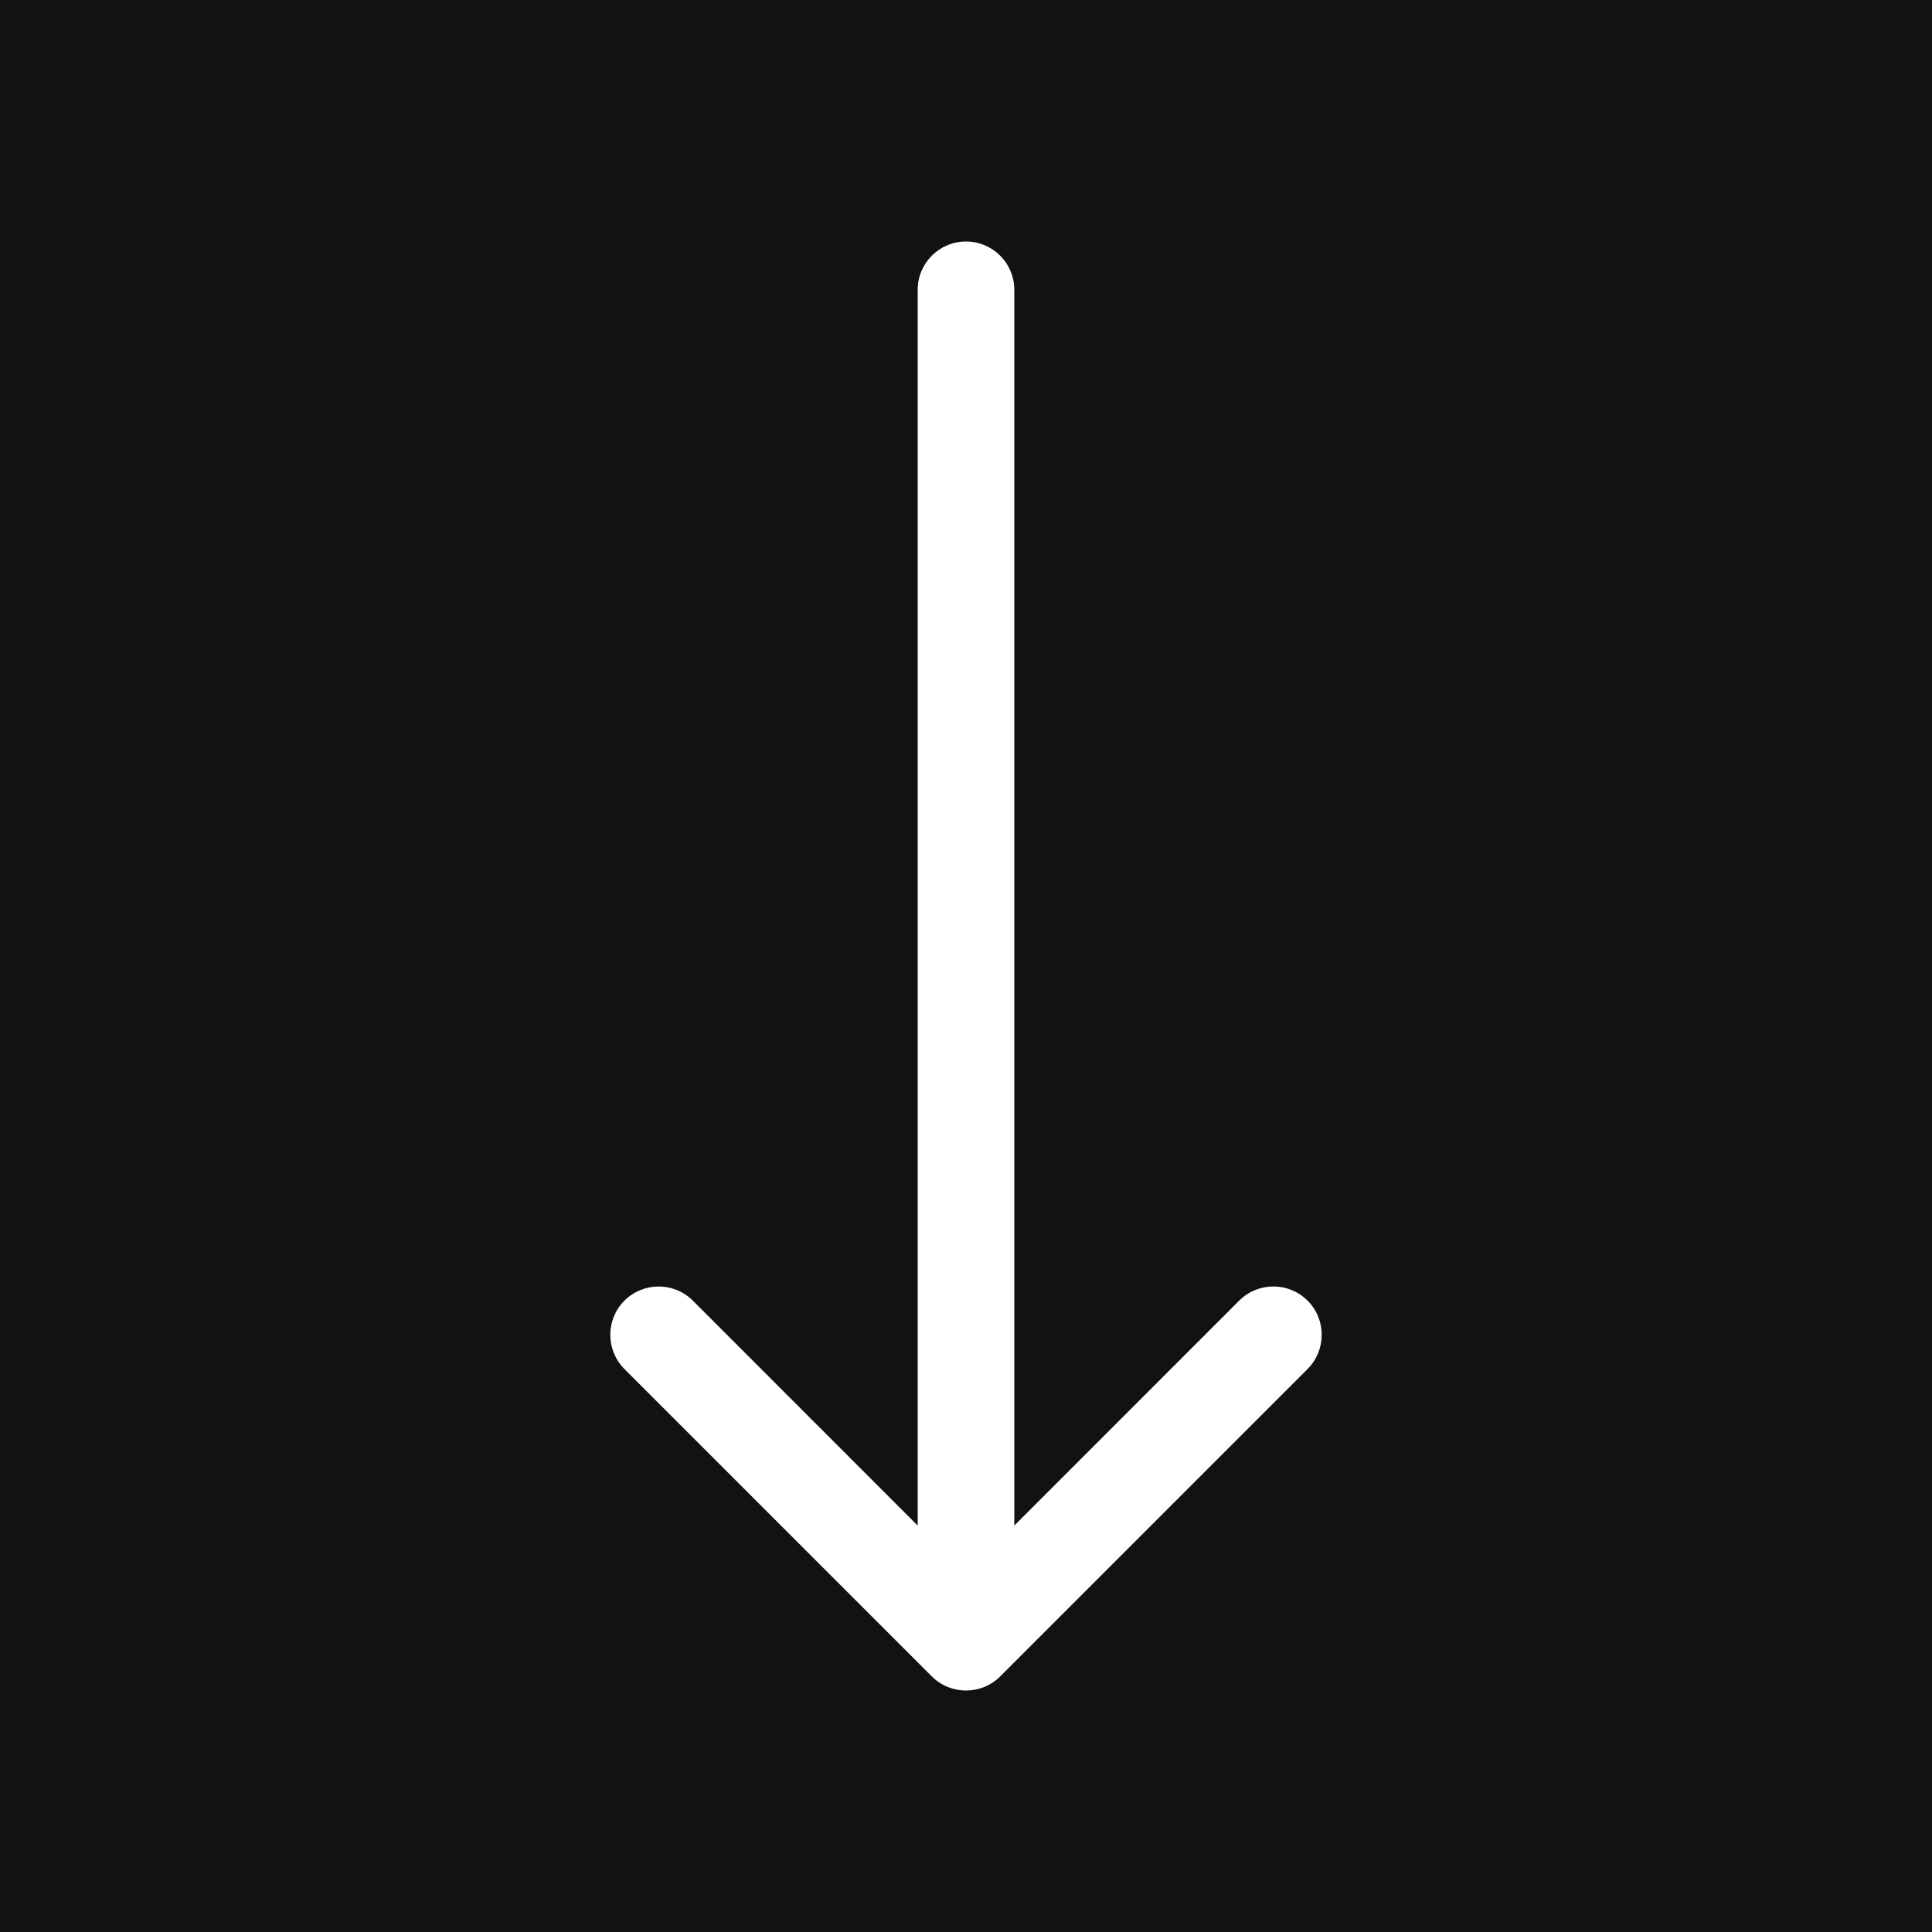
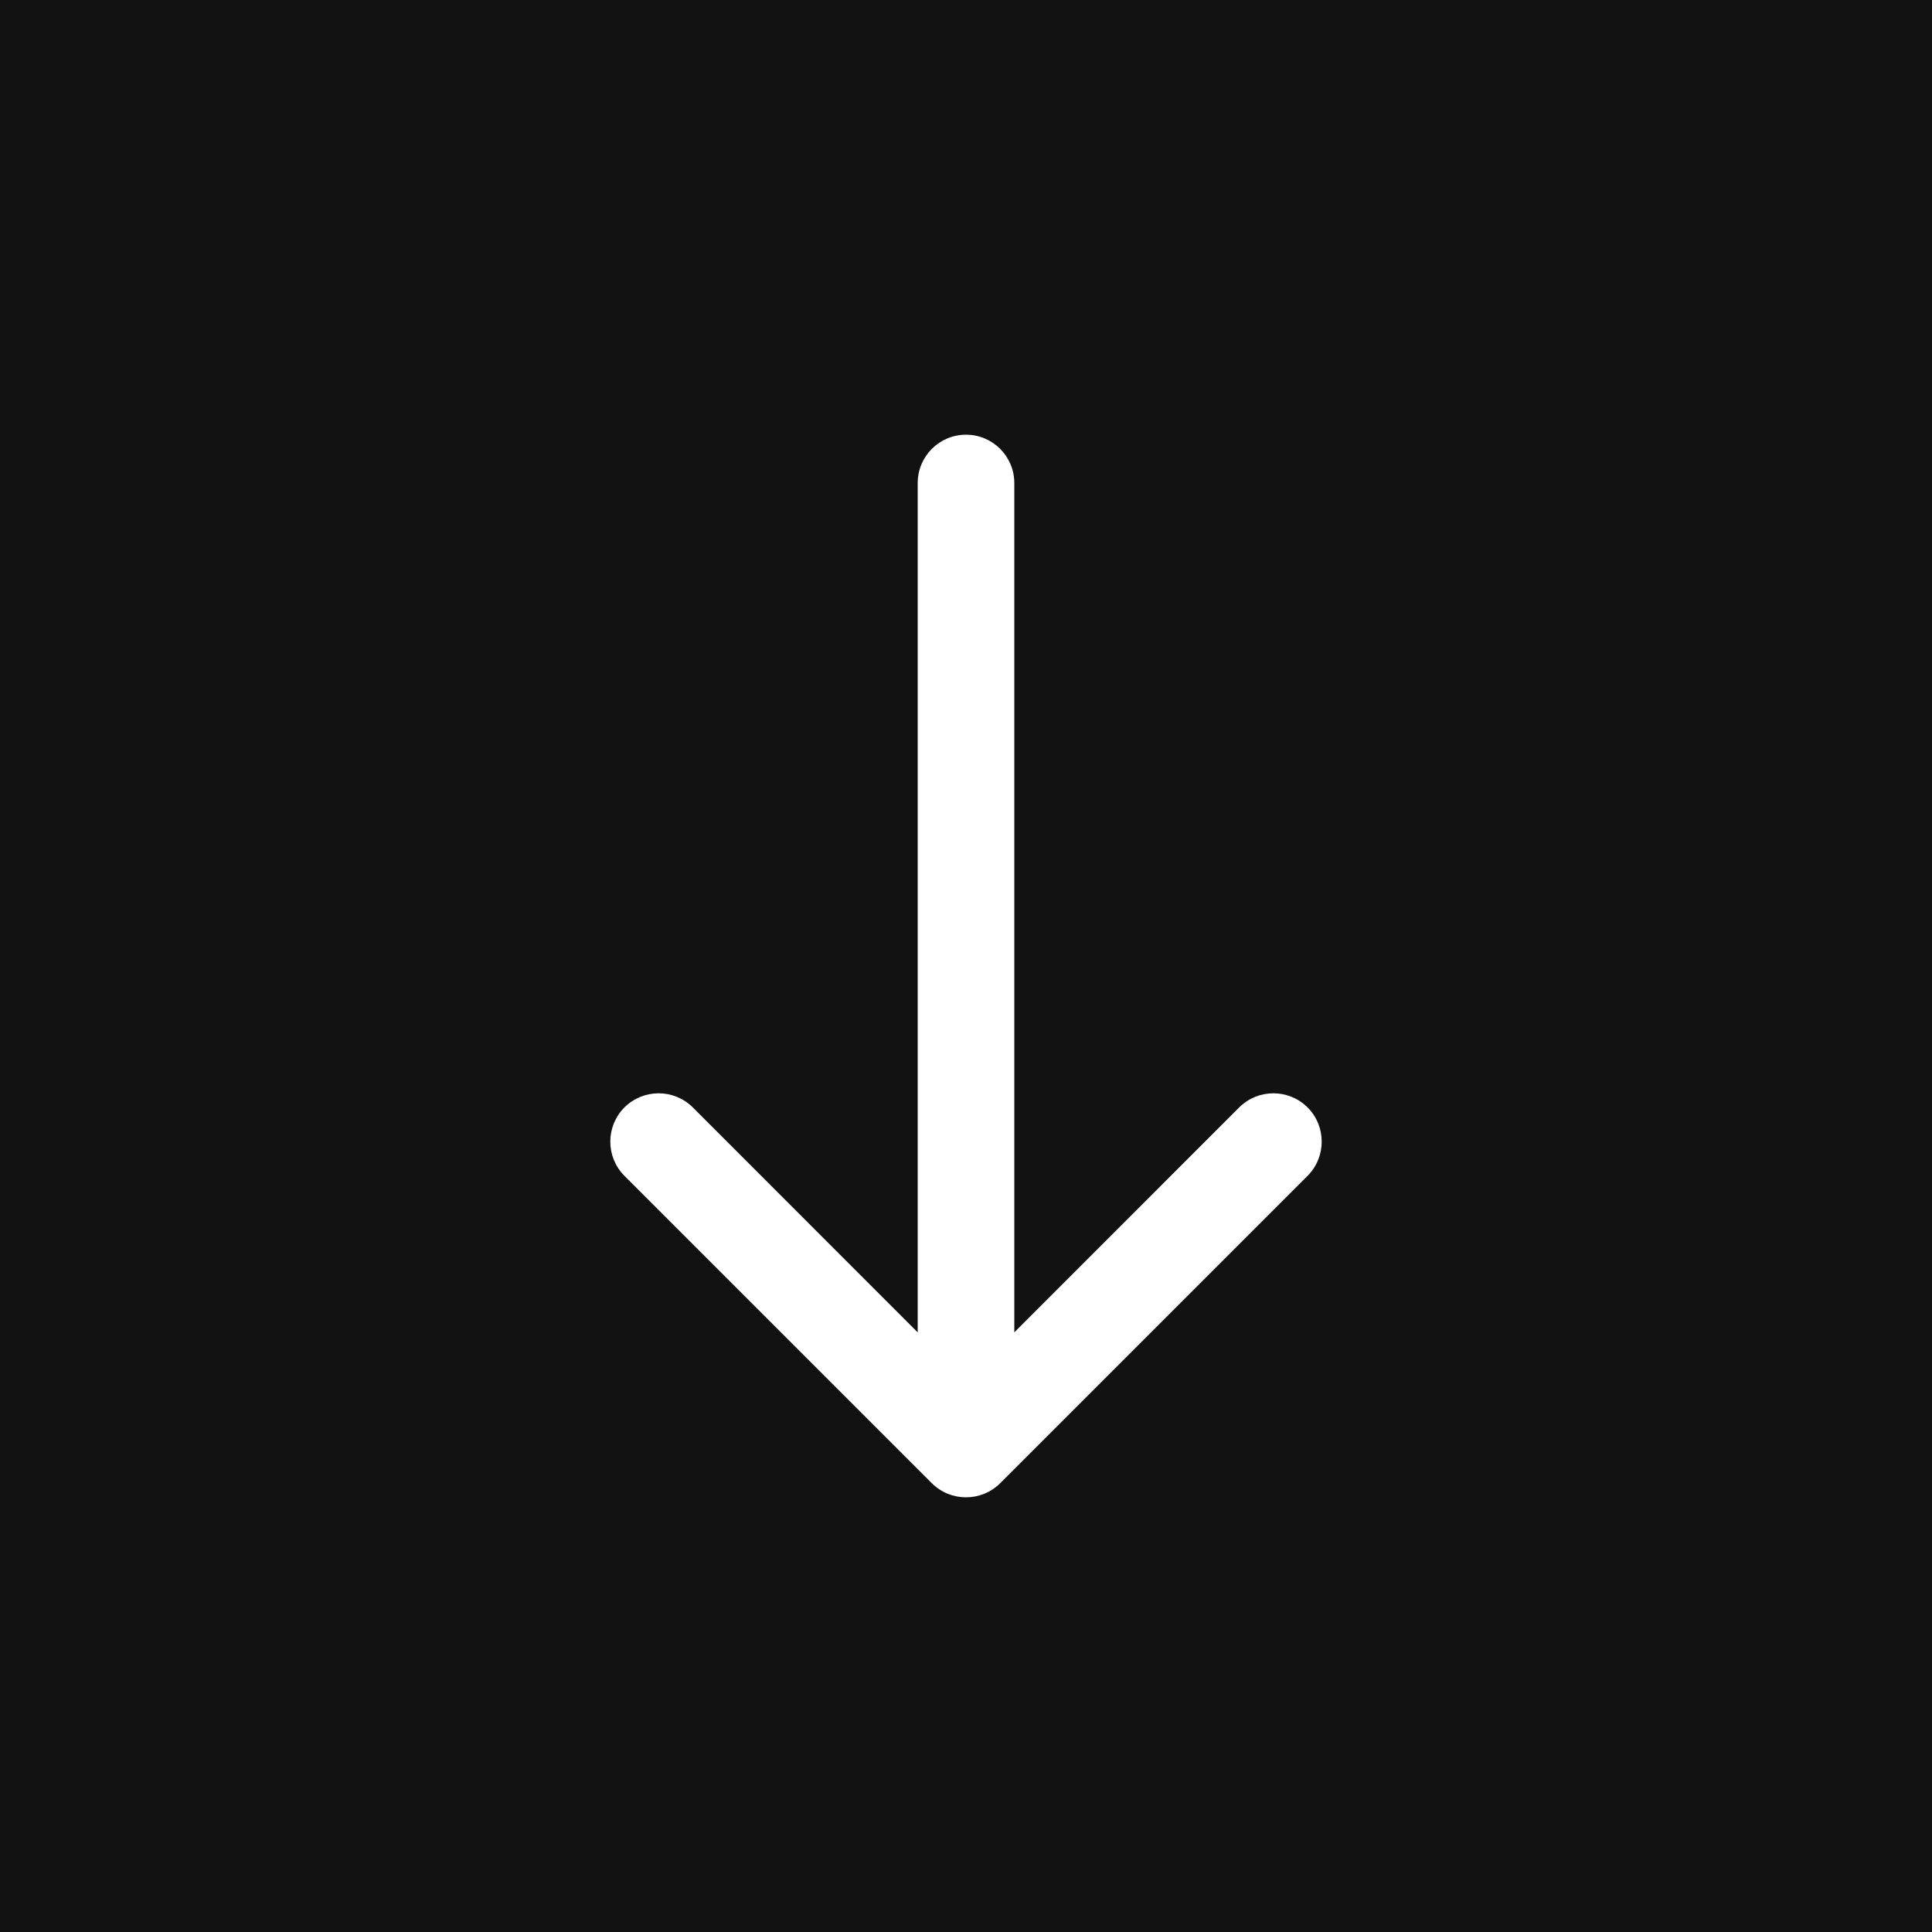
<svg xmlns="http://www.w3.org/2000/svg" width="20" height="20" viewBox="0 0 20 20" fill="none">
  <rect width="20" height="20" fill="#121212" />
-   <path d="M10.5 3C10.5 2.724 10.276 2.5 10 2.5C9.724 2.5 9.5 2.724 9.5 3L10 3L10.5 3ZM9.646 17.354C9.842 17.549 10.158 17.549 10.354 17.354L13.536 14.172C13.731 13.976 13.731 13.66 13.536 13.464C13.34 13.269 13.024 13.269 12.828 13.464L10 16.293L7.172 13.464C6.976 13.269 6.66 13.269 6.464 13.464C6.269 13.66 6.269 13.976 6.464 14.172L9.646 17.354ZM10 3L9.5 3L9.5 17L10 17L10.5 17L10.5 3L10 3Z" fill="white" />
+   <path d="M10.5 5C10.5 4.724 10.276 4.5 10 4.5C9.724 4.5 9.5 4.724 9.5 5L10 5L10.5 5ZM9.646 15.354C9.842 15.549 10.158 15.549 10.354 15.354L13.536 12.172C13.731 11.976 13.731 11.66 13.536 11.464C13.34 11.269 13.024 11.269 12.828 11.464L10 14.293L7.172 11.464C6.976 11.269 6.66 11.269 6.464 11.464C6.269 11.66 6.269 11.976 6.464 12.172L9.646 15.354ZM10 5L9.5 5L9.5 15L10 15L10.5 15L10.5 5L10 5Z" fill="white" />
</svg>
